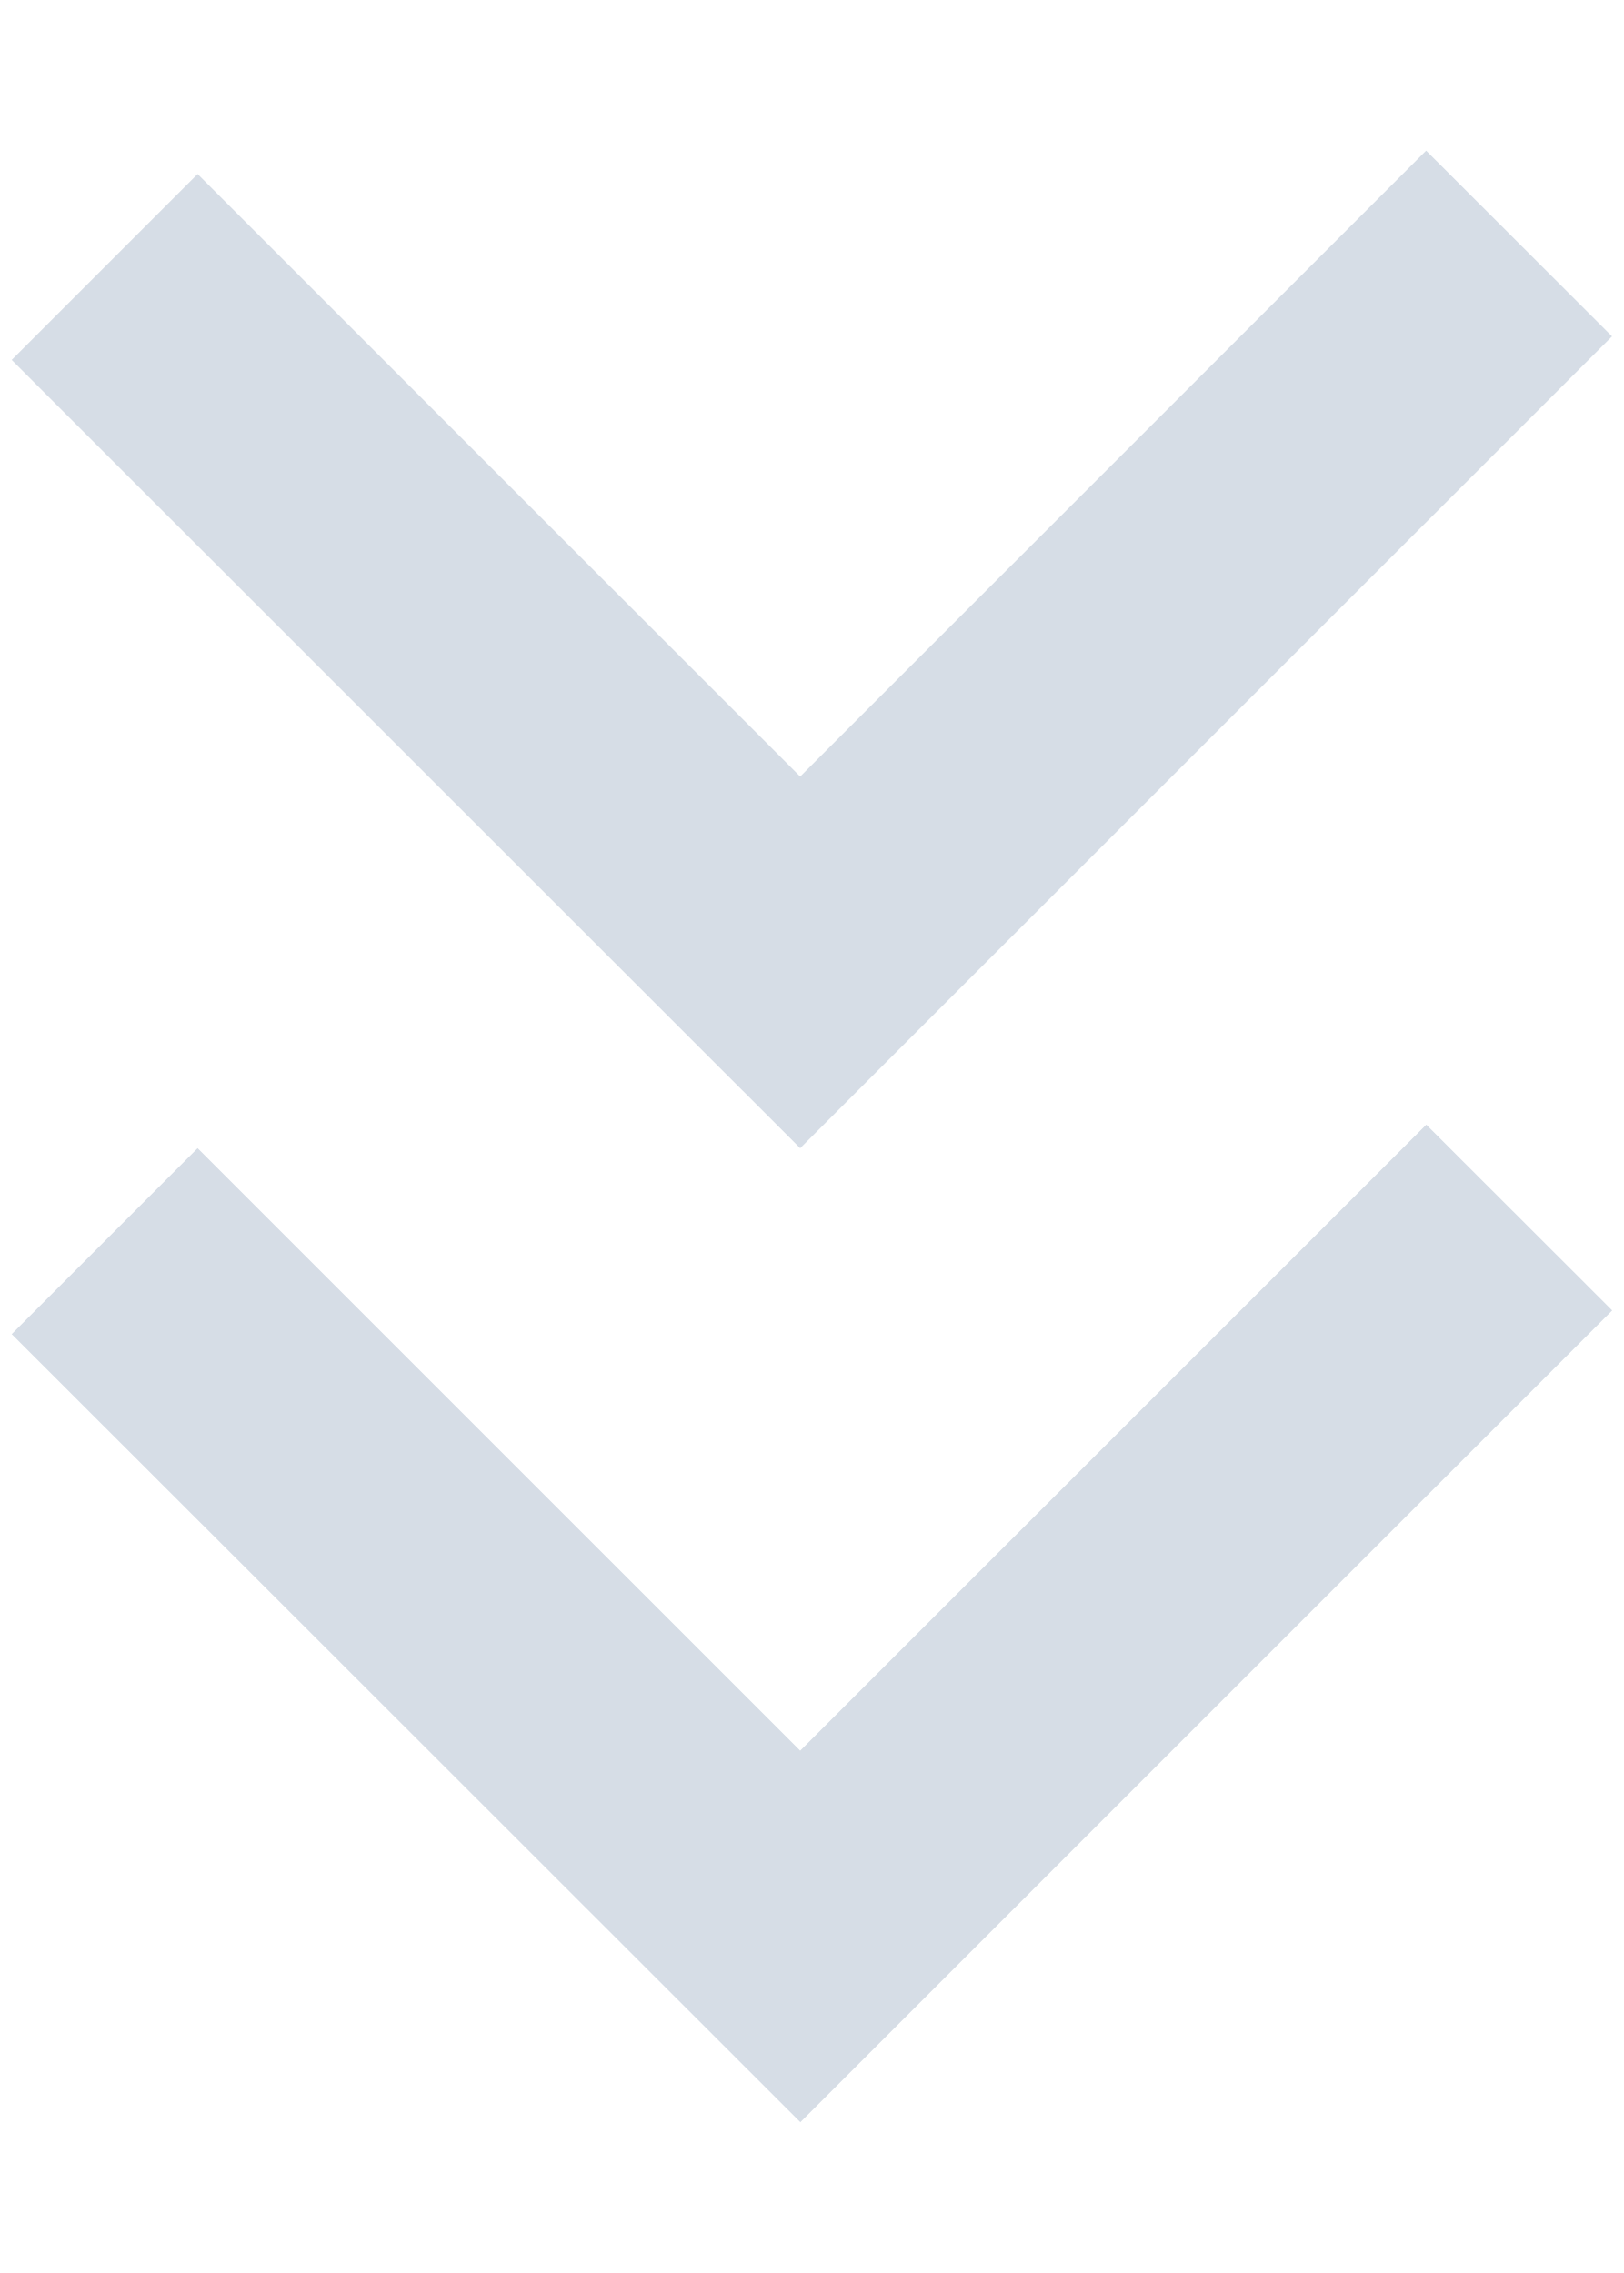
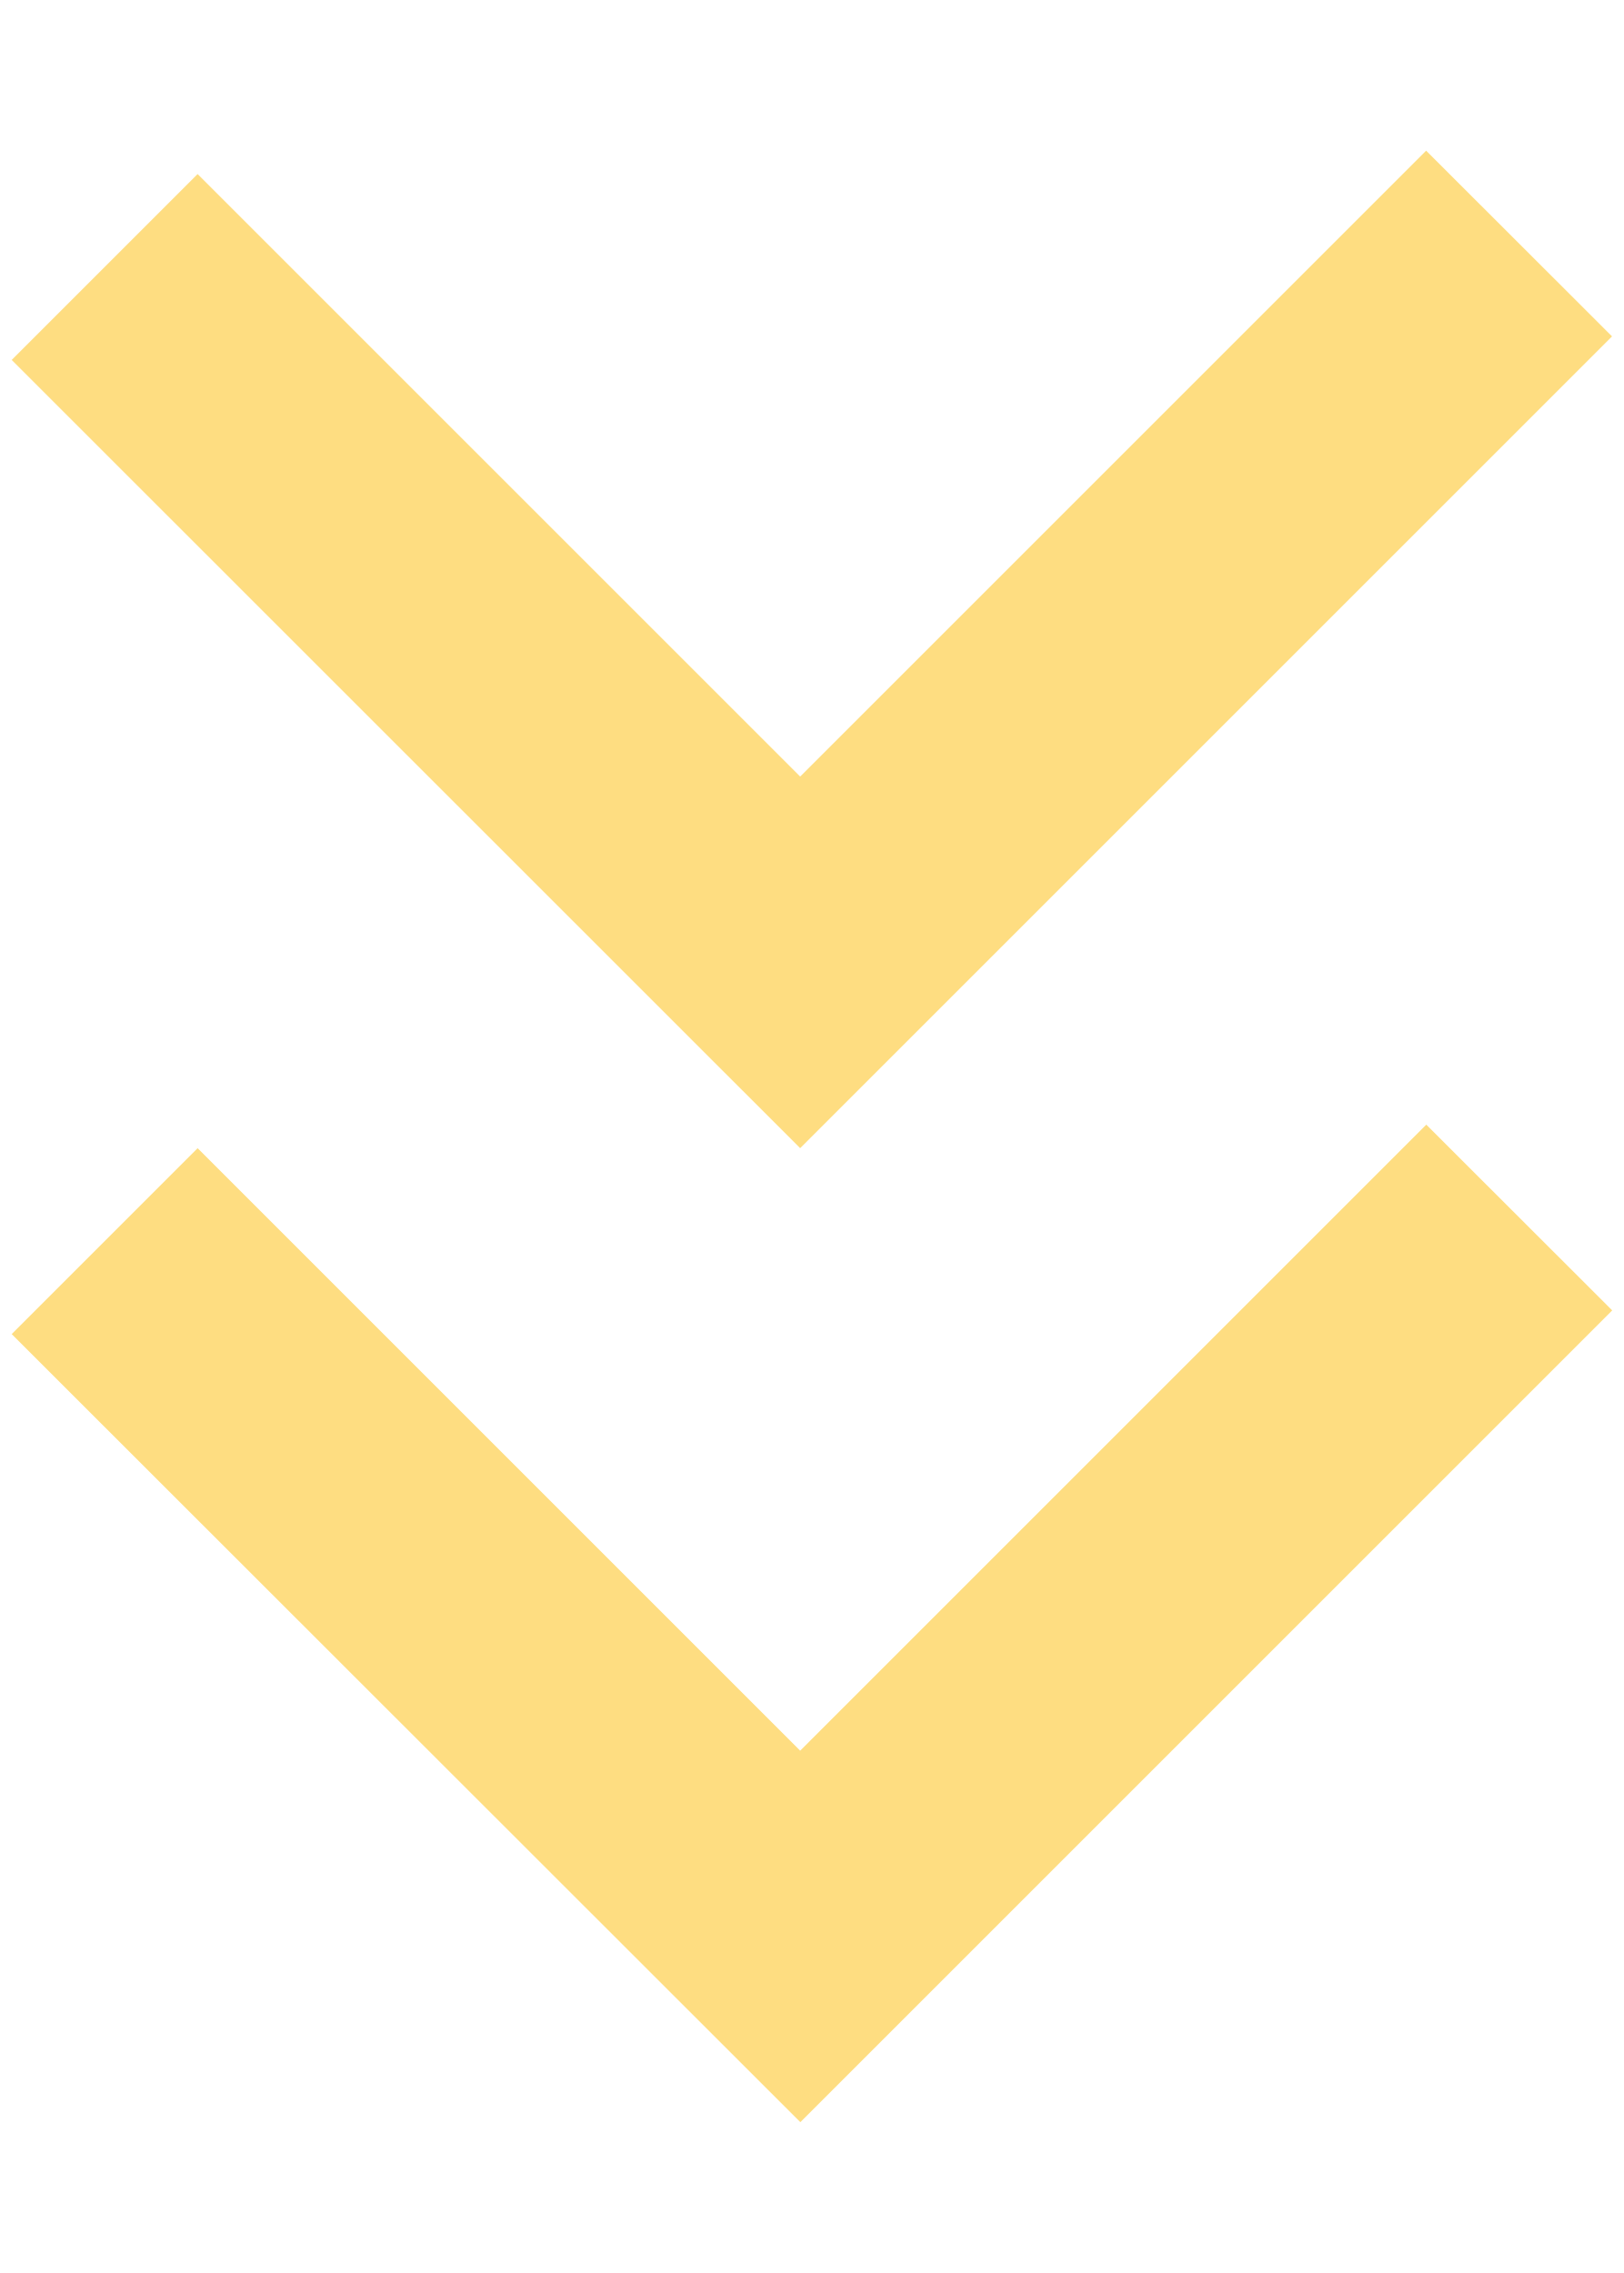
<svg xmlns="http://www.w3.org/2000/svg" width="10" height="14">
-   <g fill="#ADBBCD" fill-rule="evenodd" opacity=".501">
+   <g fill="#fdbc03" fill-rule="evenodd" opacity=".501">
    <path d="M1.217 7.072l3.711 3.711 3.856-3.856 1.145 1.144-5 5L.072 8.217l1.145-1.145z" />
    <path d="M1.217 1.072l3.711 3.711L8.783.928l1.145 1.144-5 5L.072 2.217l1.145-1.145z" />
  </g>
</svg>
